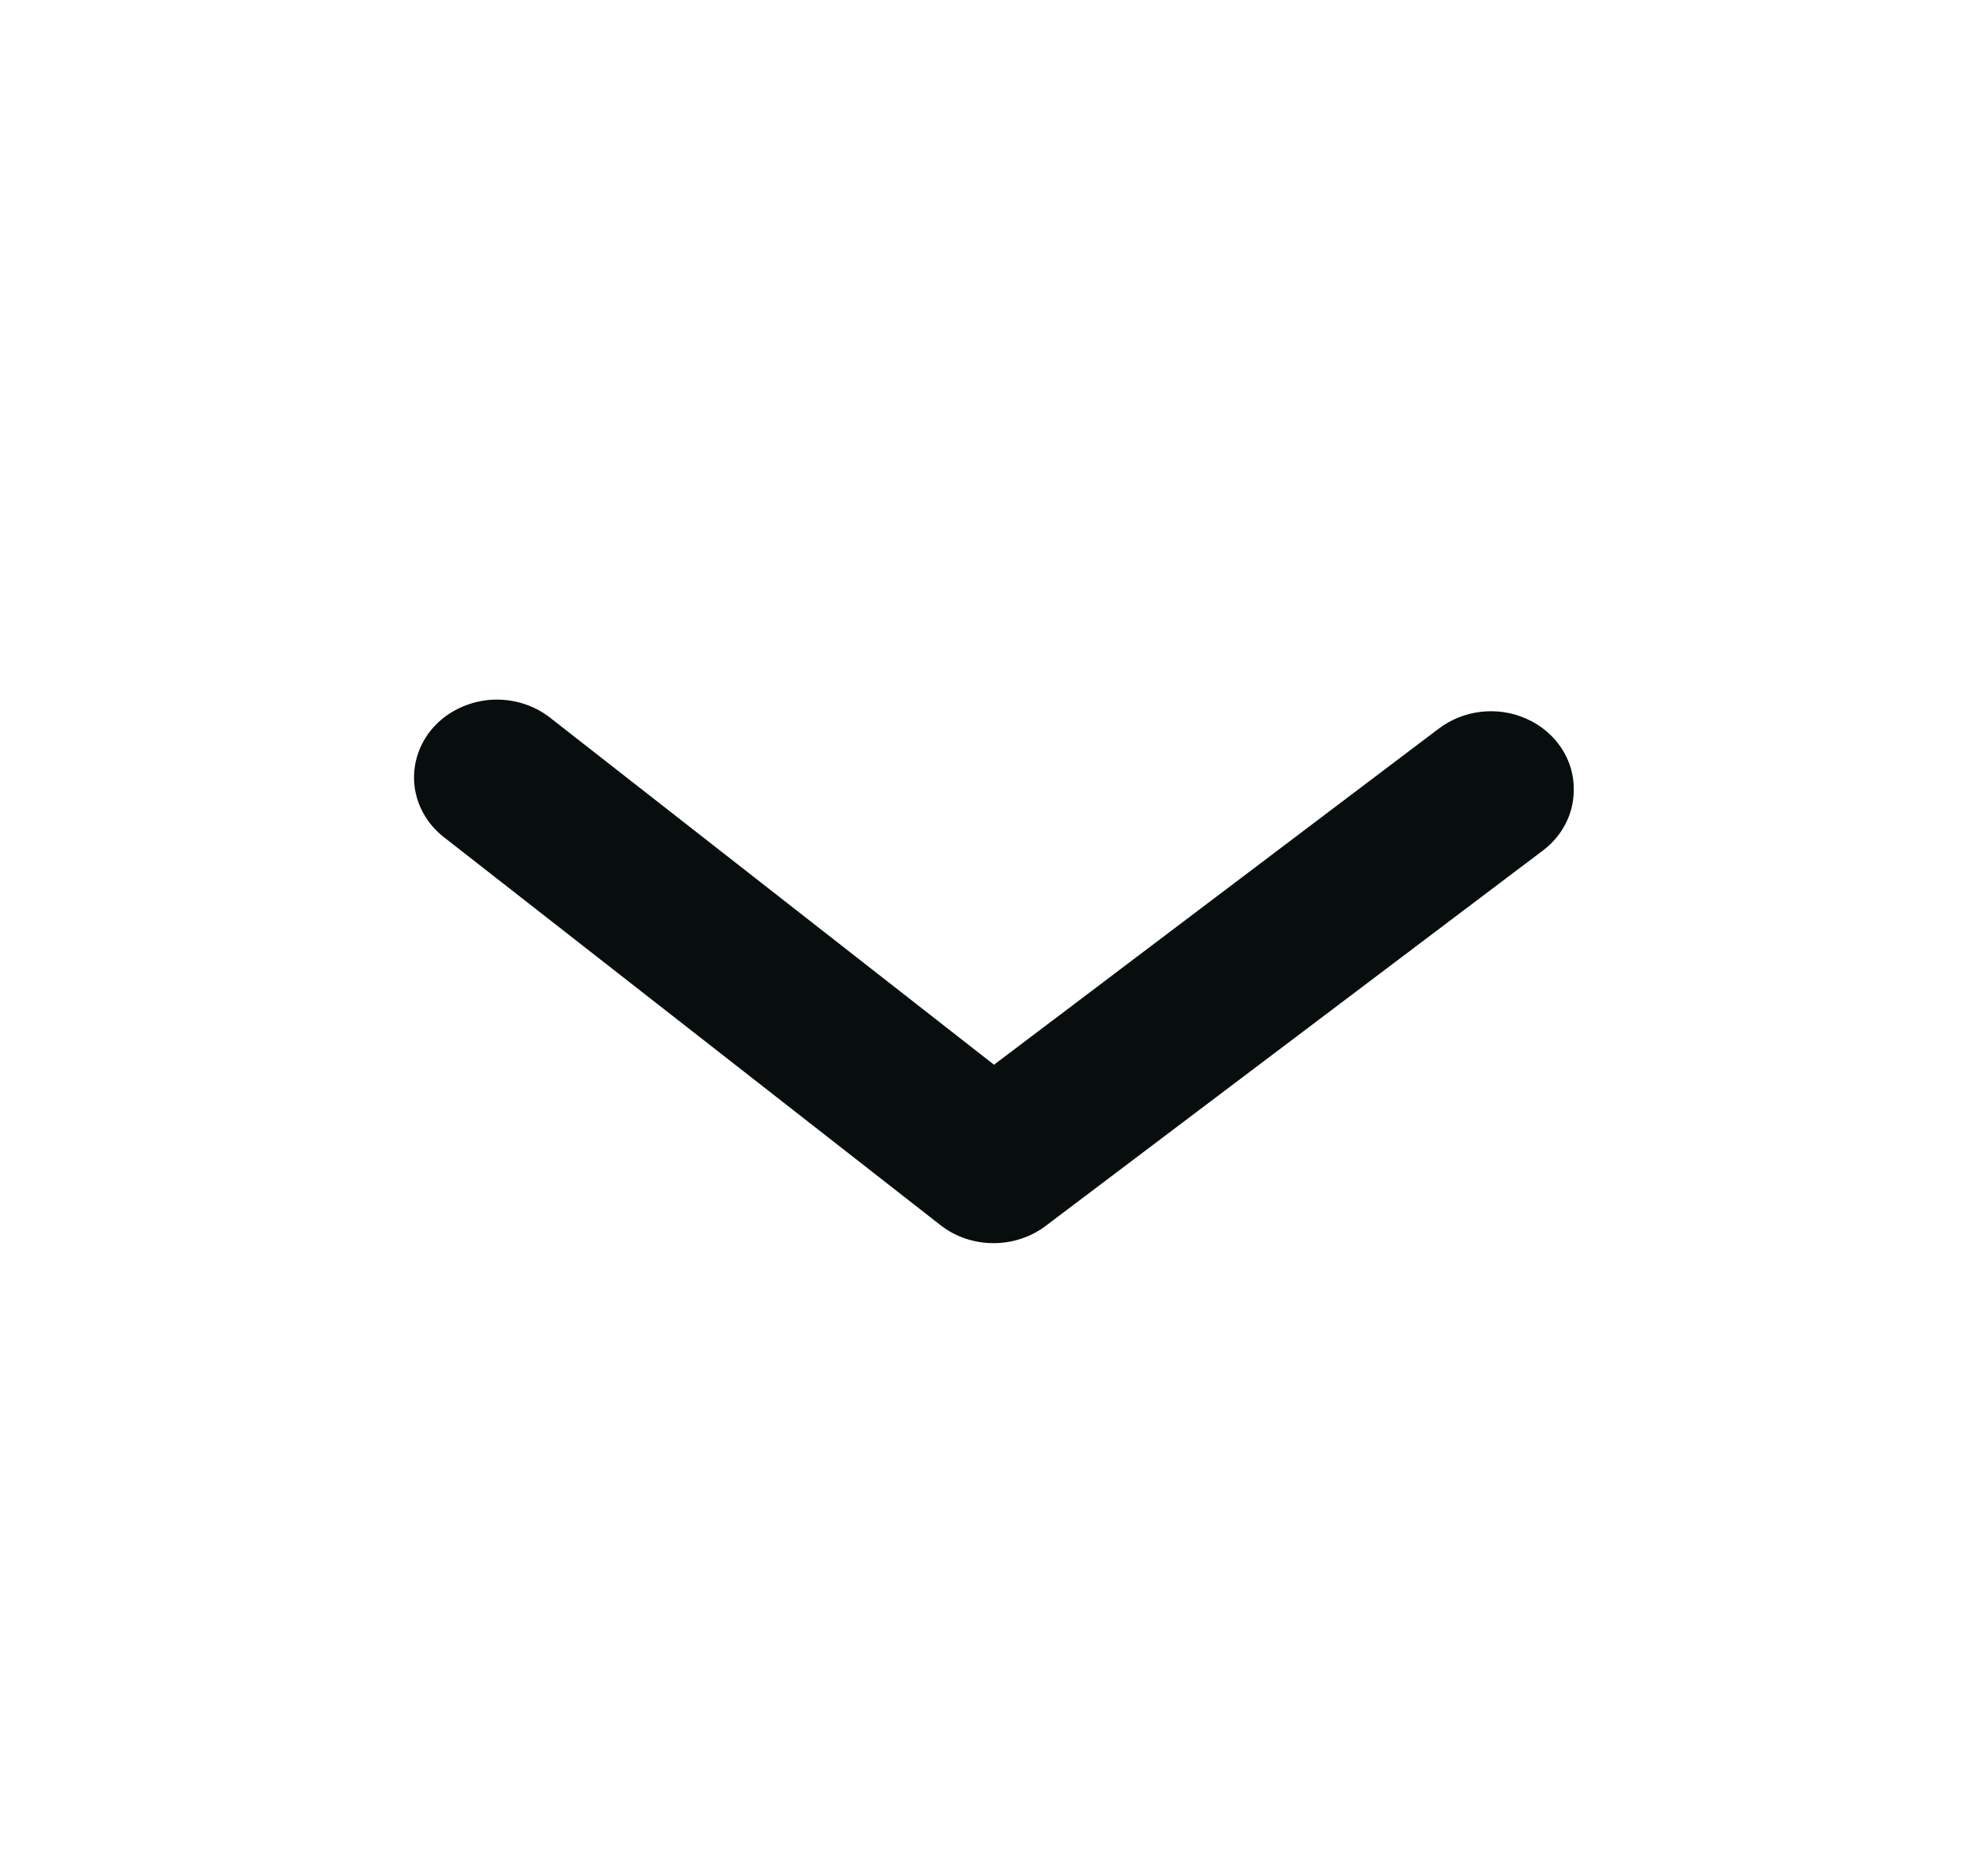
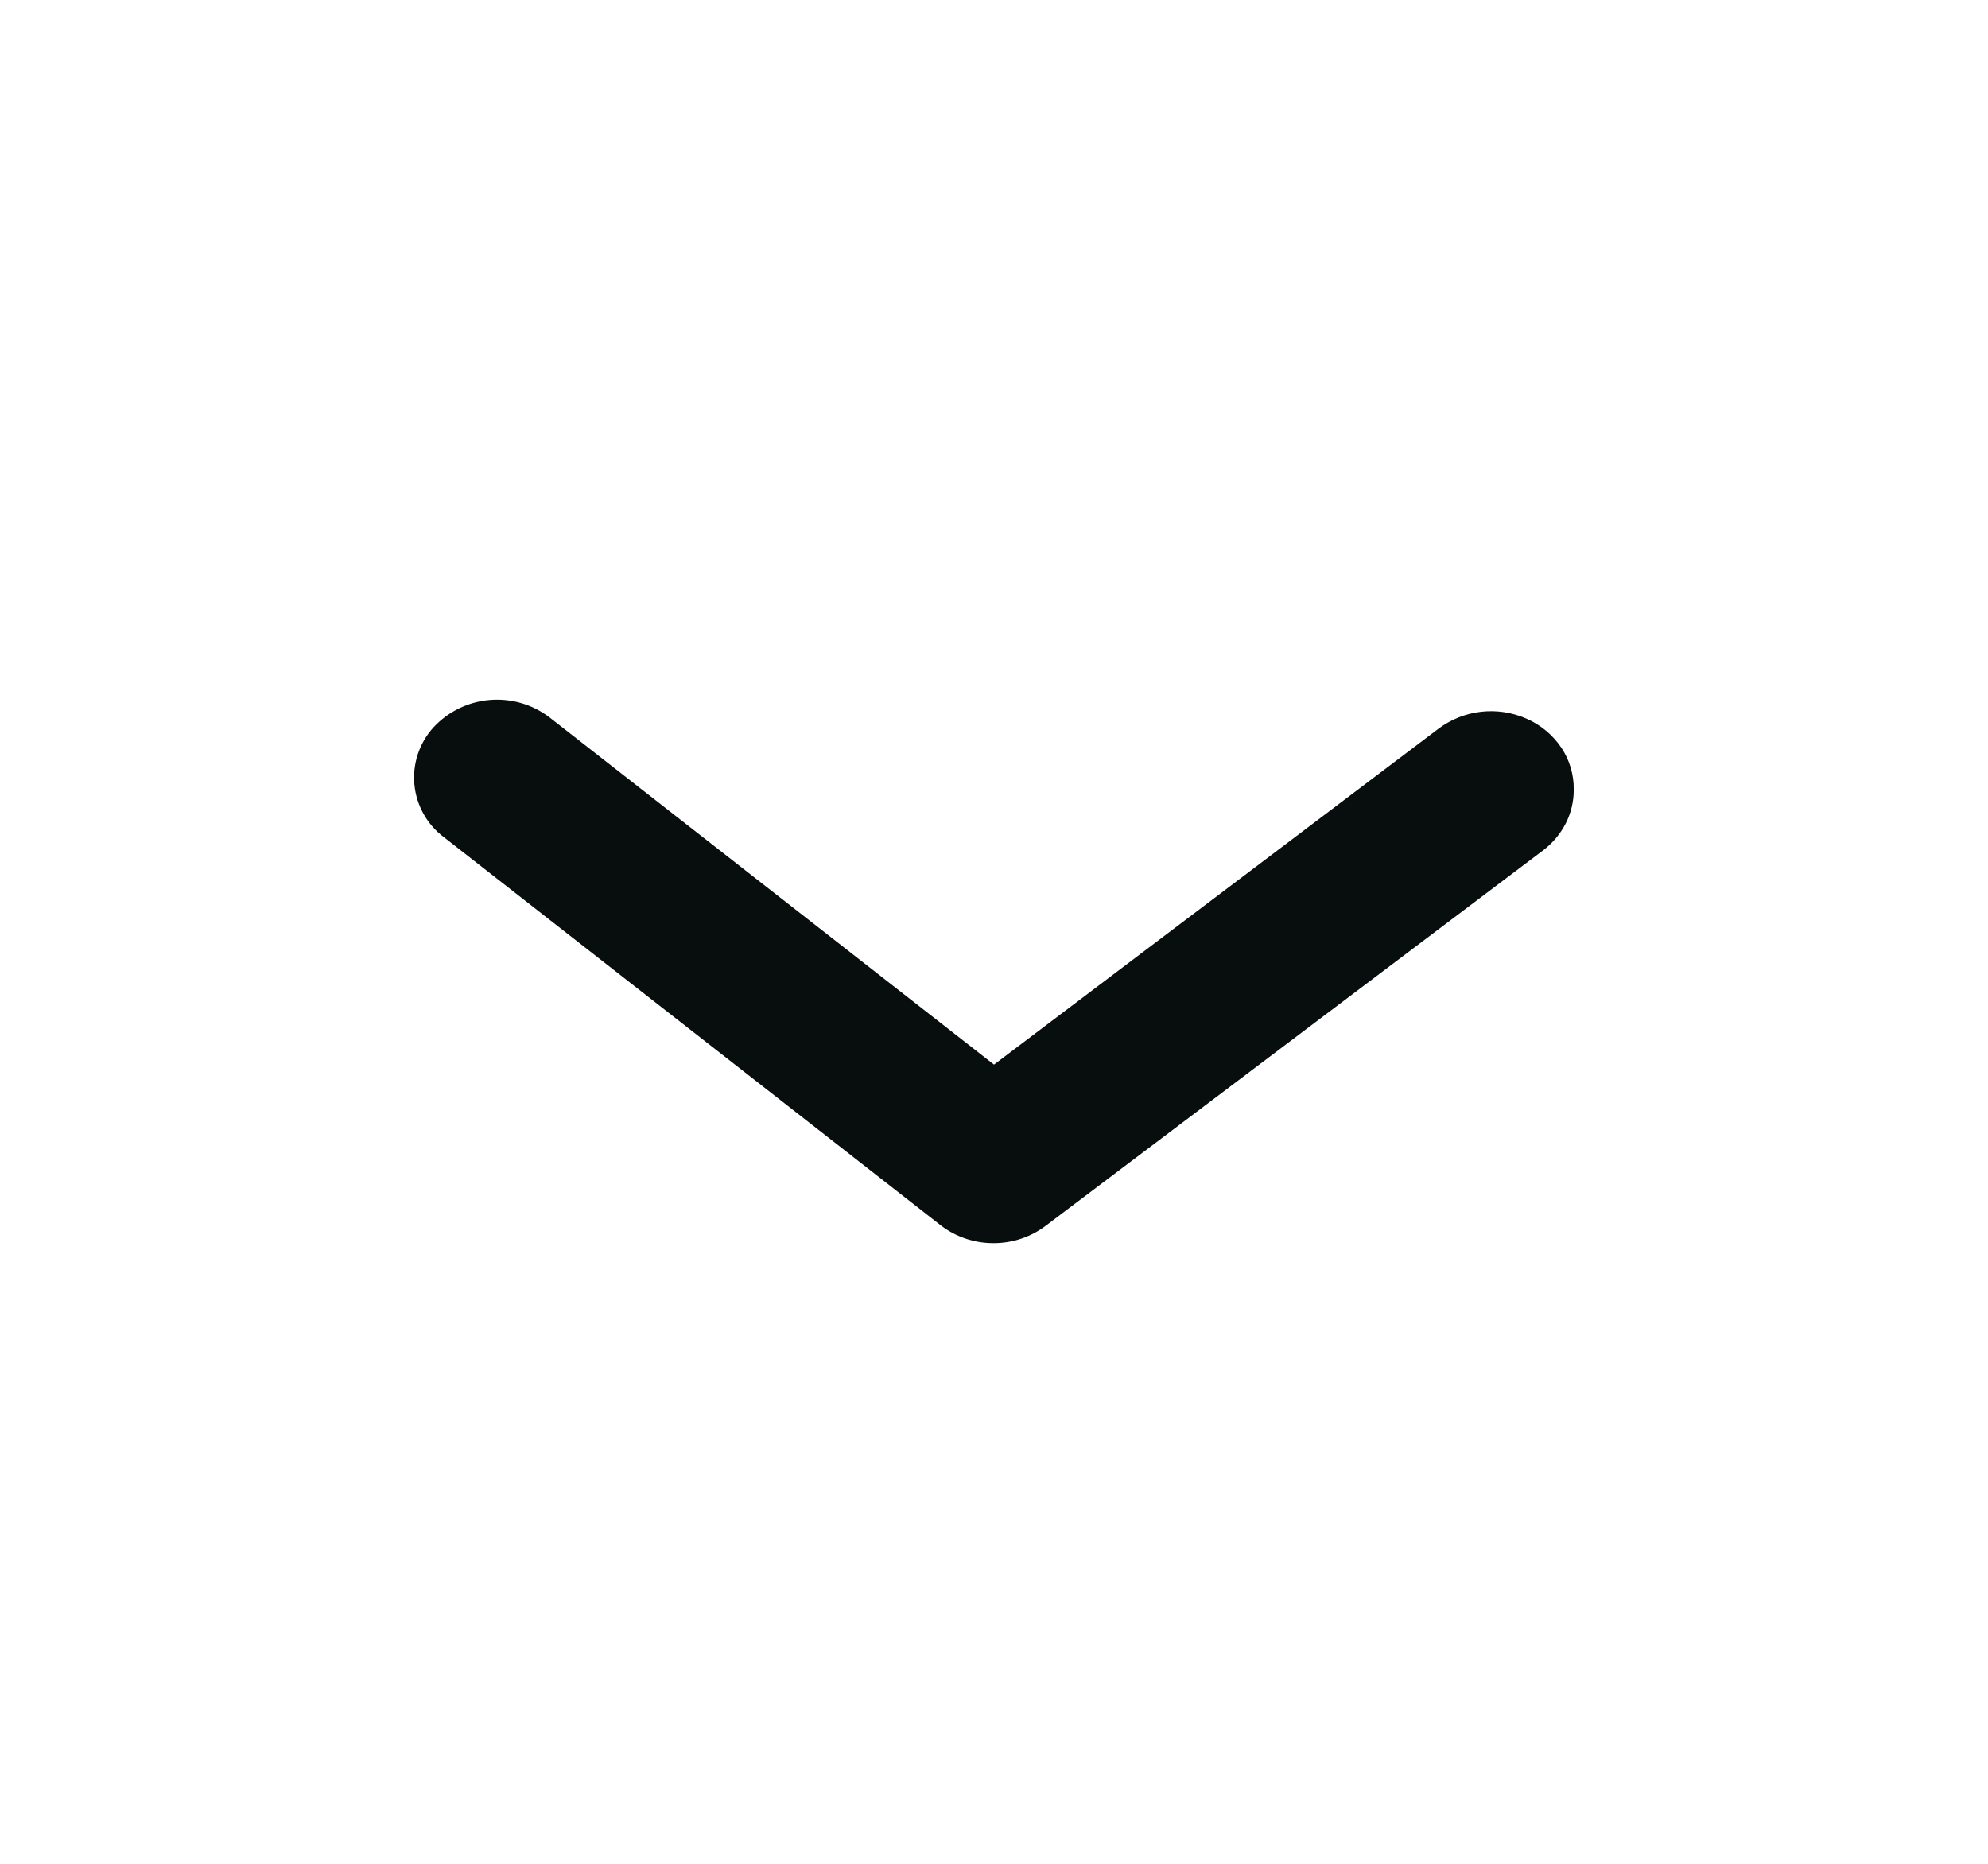
<svg xmlns="http://www.w3.org/2000/svg" width="16" height="15" viewBox="0 0 16 15" fill="none">
-   <path d="M12.666 6.356C12.666 6.45 12.645 6.542 12.602 6.626C12.559 6.711 12.497 6.785 12.419 6.844L8.42 9.863C8.3 9.955 8.151 10.005 7.996 10.005C7.842 10.005 7.692 9.955 7.573 9.863L3.573 6.738C3.437 6.632 3.351 6.479 3.335 6.314C3.319 6.149 3.373 5.984 3.486 5.856C3.599 5.729 3.762 5.649 3.938 5.633C4.115 5.618 4.29 5.669 4.426 5.775L8 8.569L11.573 5.869C11.671 5.793 11.79 5.744 11.916 5.729C12.043 5.714 12.171 5.733 12.286 5.785C12.401 5.836 12.498 5.917 12.565 6.018C12.633 6.12 12.668 6.237 12.666 6.356Z" fill="#080E0D" />
+   <path d="M12.666 6.356a.593.593 0 01-.064.27.633.633 0 01-.183.218l-4 3.019a.694.694 0 01-.423.142.694.694 0 01-.423-.142l-4-3.125a.6.6 0 01-.087-.881.698.698 0 01.94-.081L8 8.568l3.573-2.7a.706.706 0 01.713-.084.655.655 0 01.28.233.596.596 0 01.1.338z" fill="#080E0D" />
</svg>
